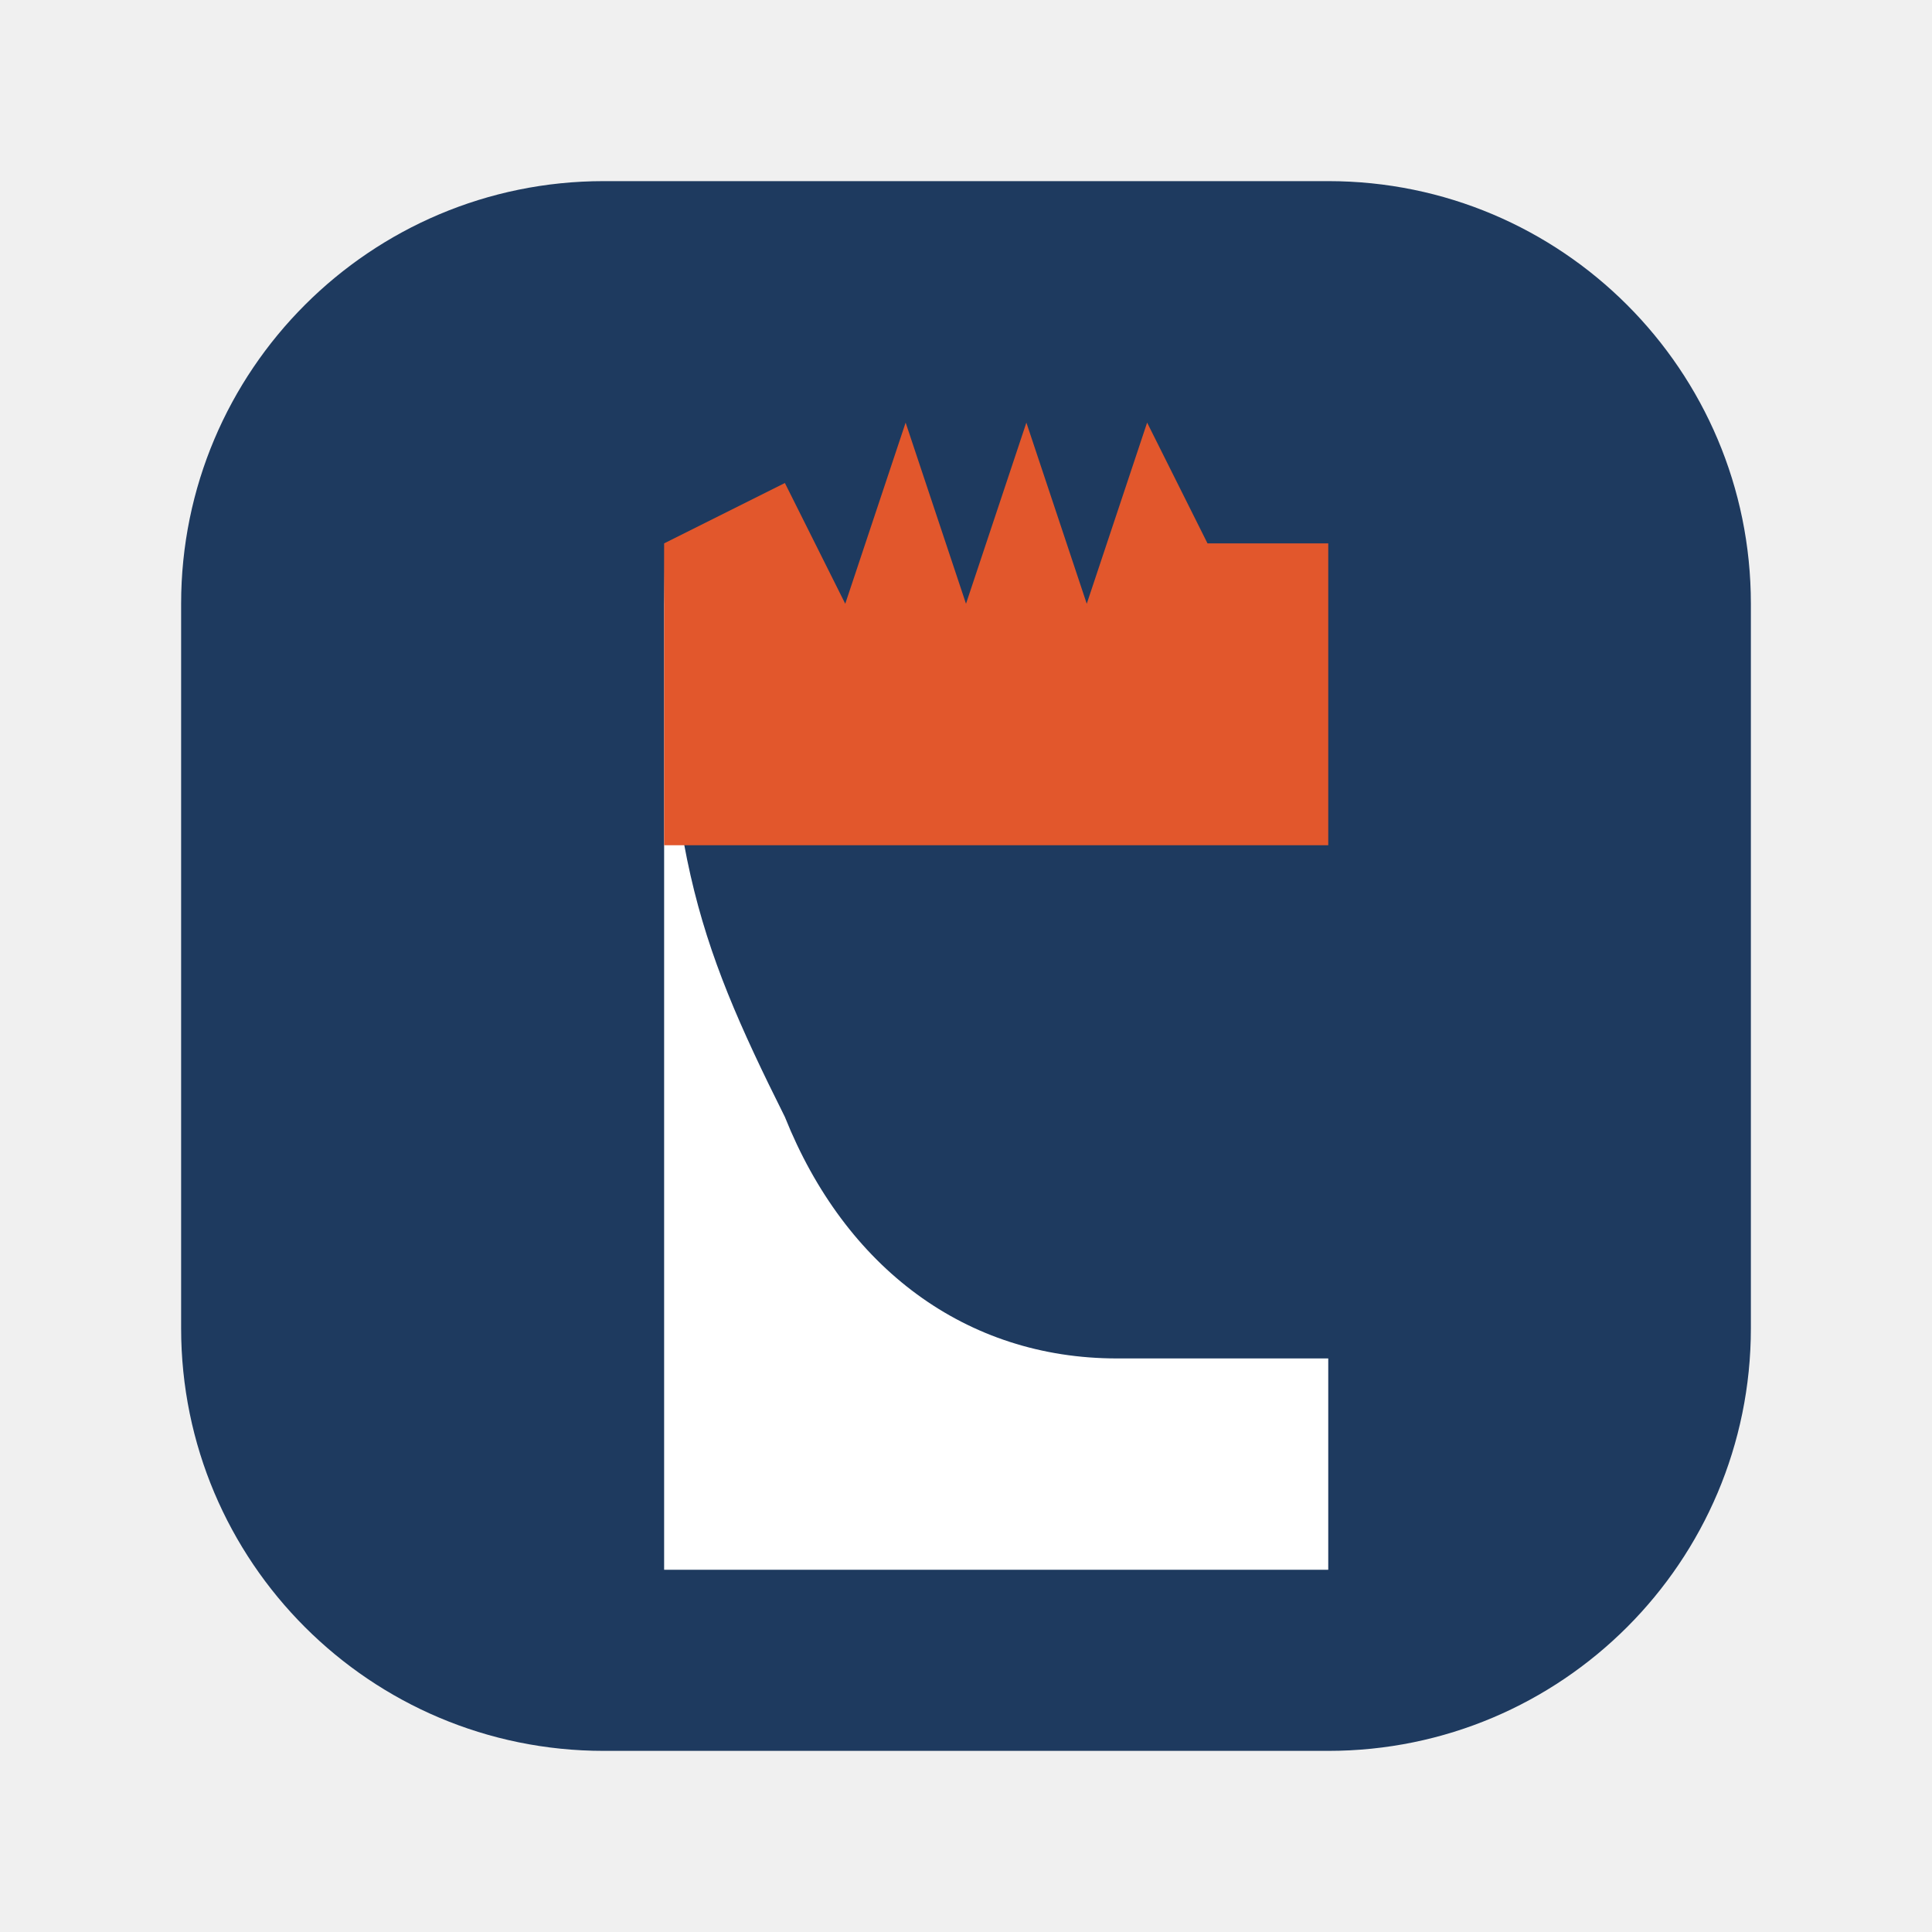
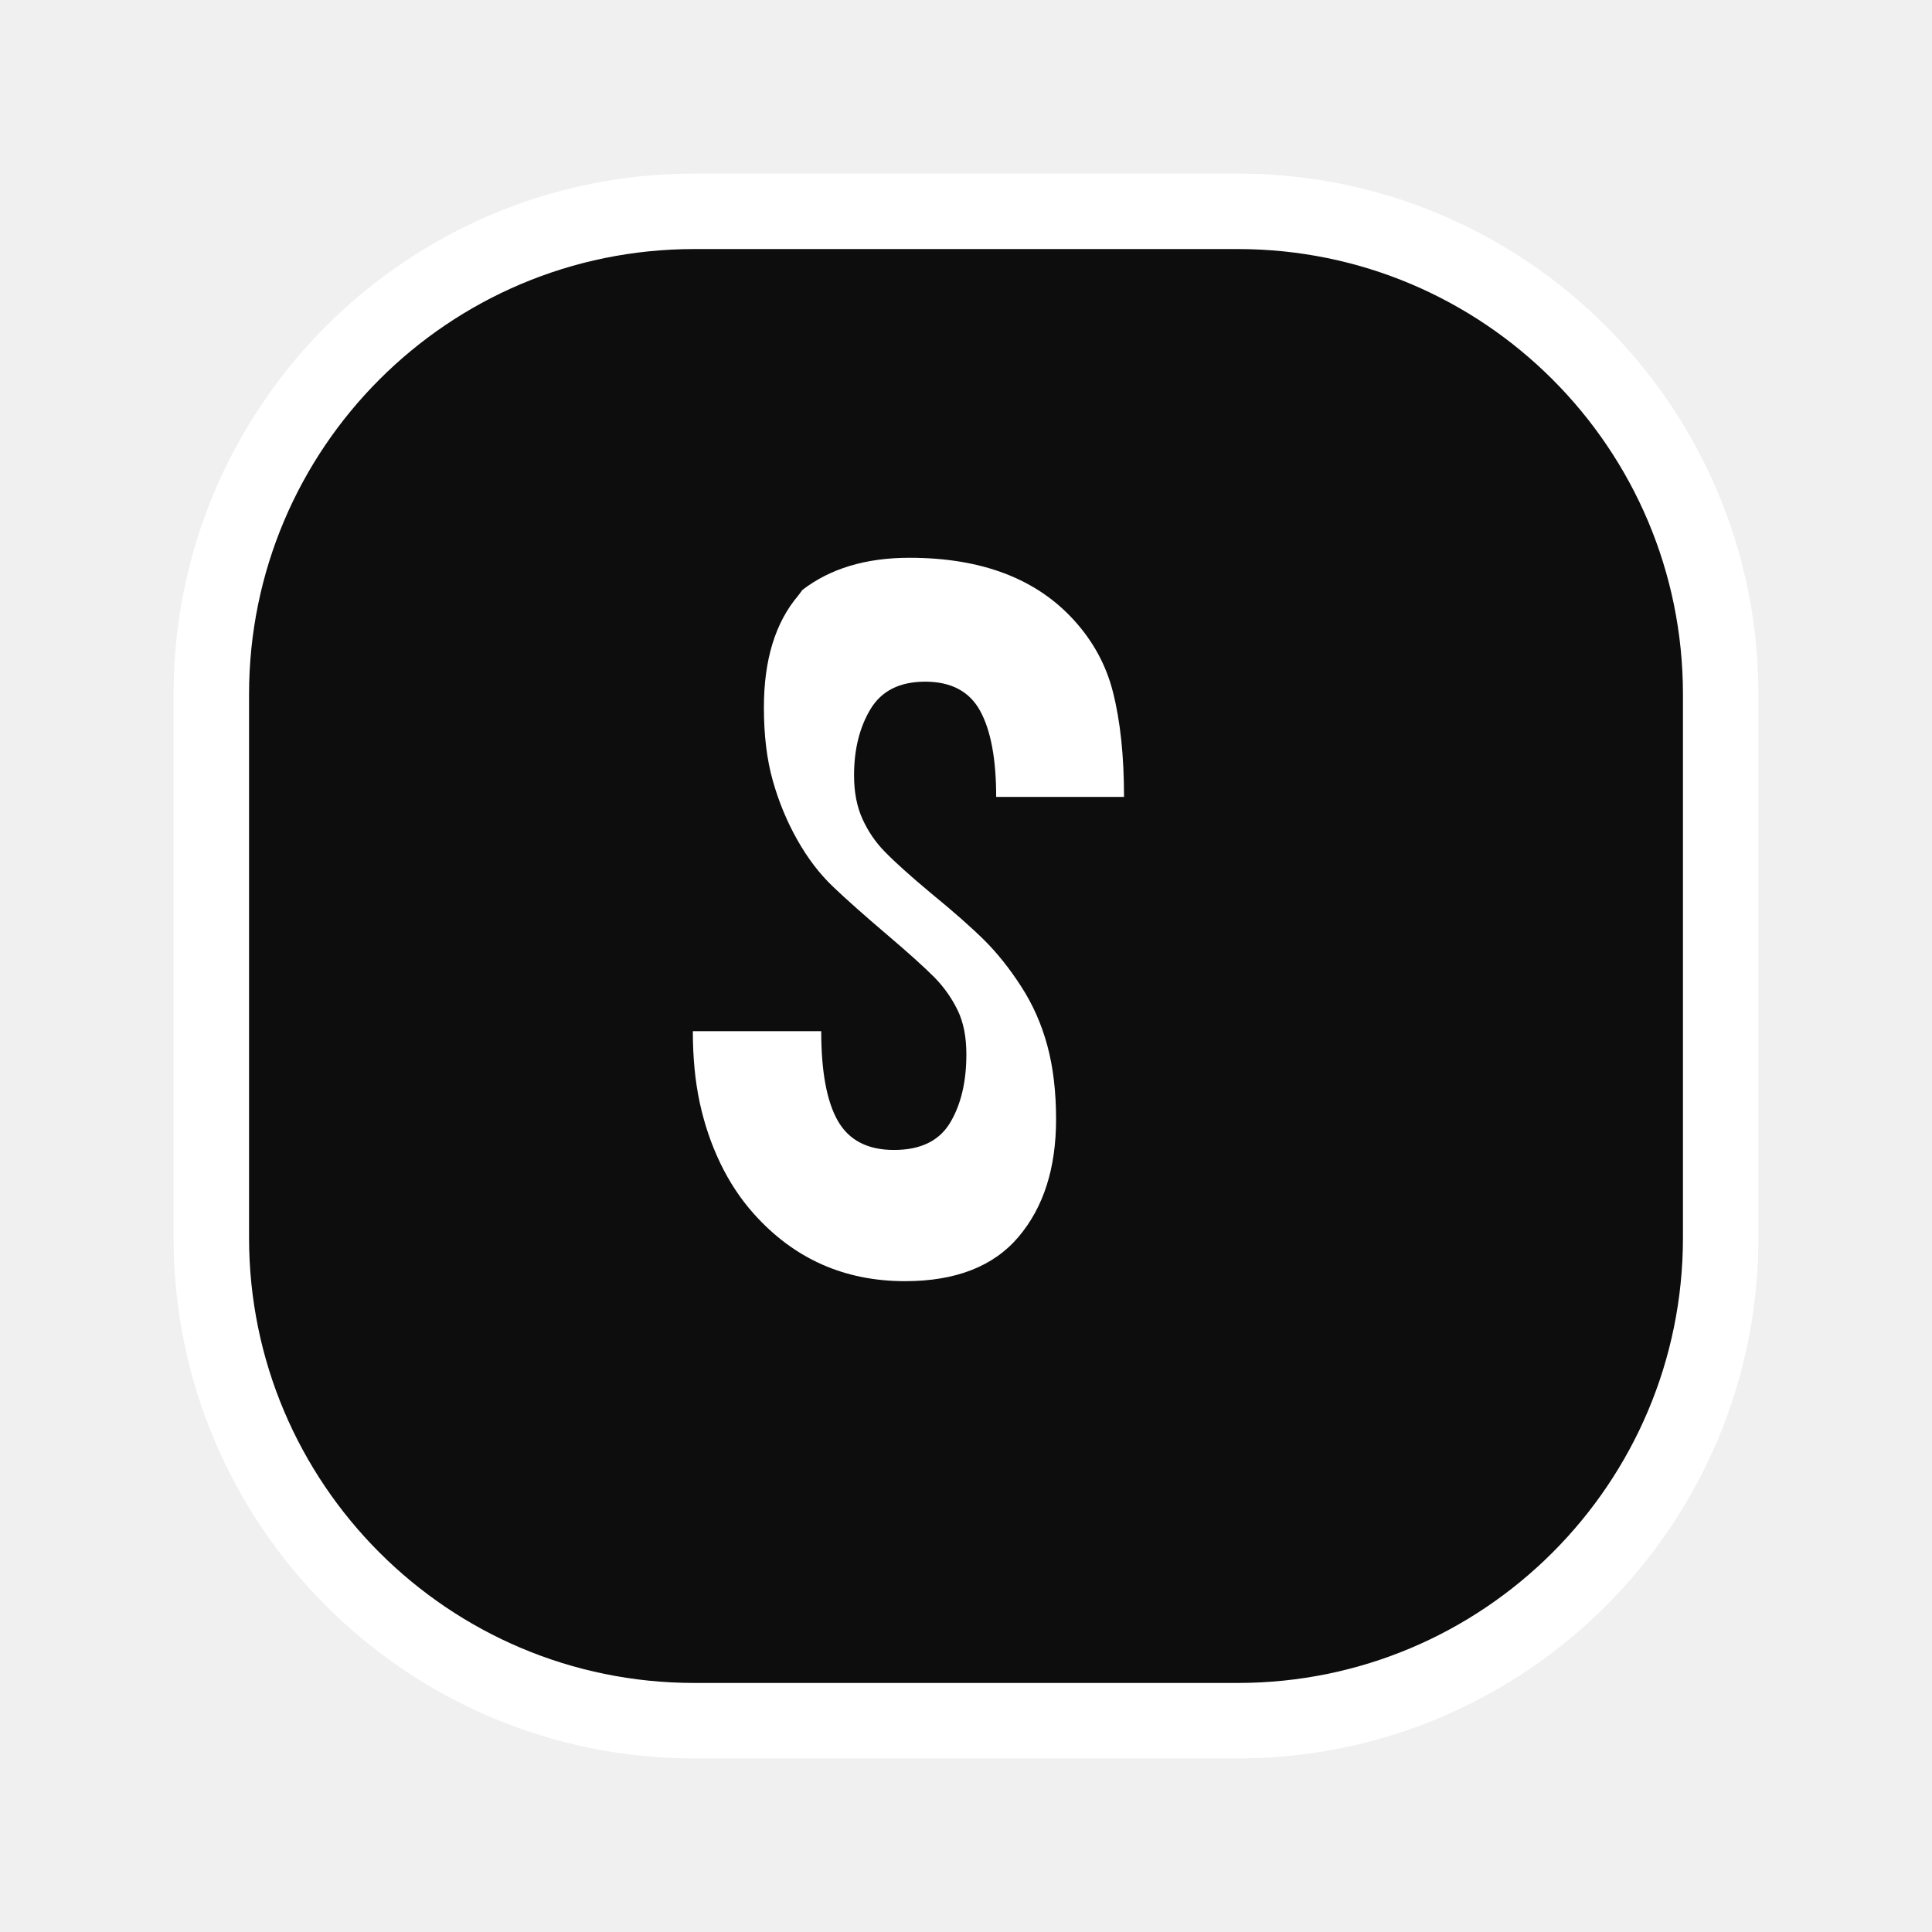
<svg xmlns="http://www.w3.org/2000/svg" width="64" height="64" viewBox="0 0 64 64">
-   <rect x="6" y="6" width="52" height="52" rx="14" fill="#1E3A5F" />
-   <path d="M22 18 C22 28 23 31 26 37 C28 42 32 45 37 45 L44 45 L44 52 L22 52 L22 18 Z" fill="#ffffff" />
-   <path d="M22 18 L26 16 L28 20 L30 14 L32 20 L34 14 L36 20 L38 14 L40 18 L44 18 L44 28 L22 28 Z" fill="#E2572C" />
+   <rect x="7" y="7" width="50" height="50" rx="16" fill="#0D0D0D" stroke="#FFFFFF" stroke-width="2.5" />
+   <path fill="#FFFFFF" transform="translate(15.5 15.5) scale(1.375)" d="M8.06 2.939c.661-.509 1.52-.774 2.577-.774 1.73 0 3.05.5 3.961 1.5.463.508.777 1.084.941 1.729.18.706.268 1.55.268 2.532h-3.08c0-.91-.128-1.6-.385-2.07-.256-.47-.698-.706-1.325-.706-.613 0-1.052.22-1.317.66-.265.44-.397.973-.397 1.598 0 .404.068.755.204 1.053.136.298.315.56.538.787.25.256.62.588 1.11.997.548.448.977.827 1.289 1.136.311.31.606.68.885 1.112.28.432.49.906.63 1.423.14.516.211 1.108.211 1.777 0 1.176-.301 2.12-.904 2.832-.602.712-1.514 1.068-2.736 1.068-1.46 0-2.674-.54-3.641-1.622-.32-.358-.589-.765-.808-1.22-.219-.456-.384-.941-.495-1.455-.111-.514-.167-1.089-.167-1.726h3.093c0 .972.133 1.692.4 2.16.267.468.718.702 1.352.702.64 0 1.09-.218 1.352-.654.262-.436.393-.986.393-1.65 0-.42-.07-.774-.21-1.062-.14-.288-.324-.55-.553-.786-.253-.254-.64-.603-1.162-1.046-.538-.458-.968-.84-1.29-1.147-.322-.307-.608-.682-.858-1.125-.25-.443-.447-.918-.59-1.425-.144-.507-.215-1.096-.215-1.767 0-1.148.276-2.047.828-2.696z" />
</svg>
